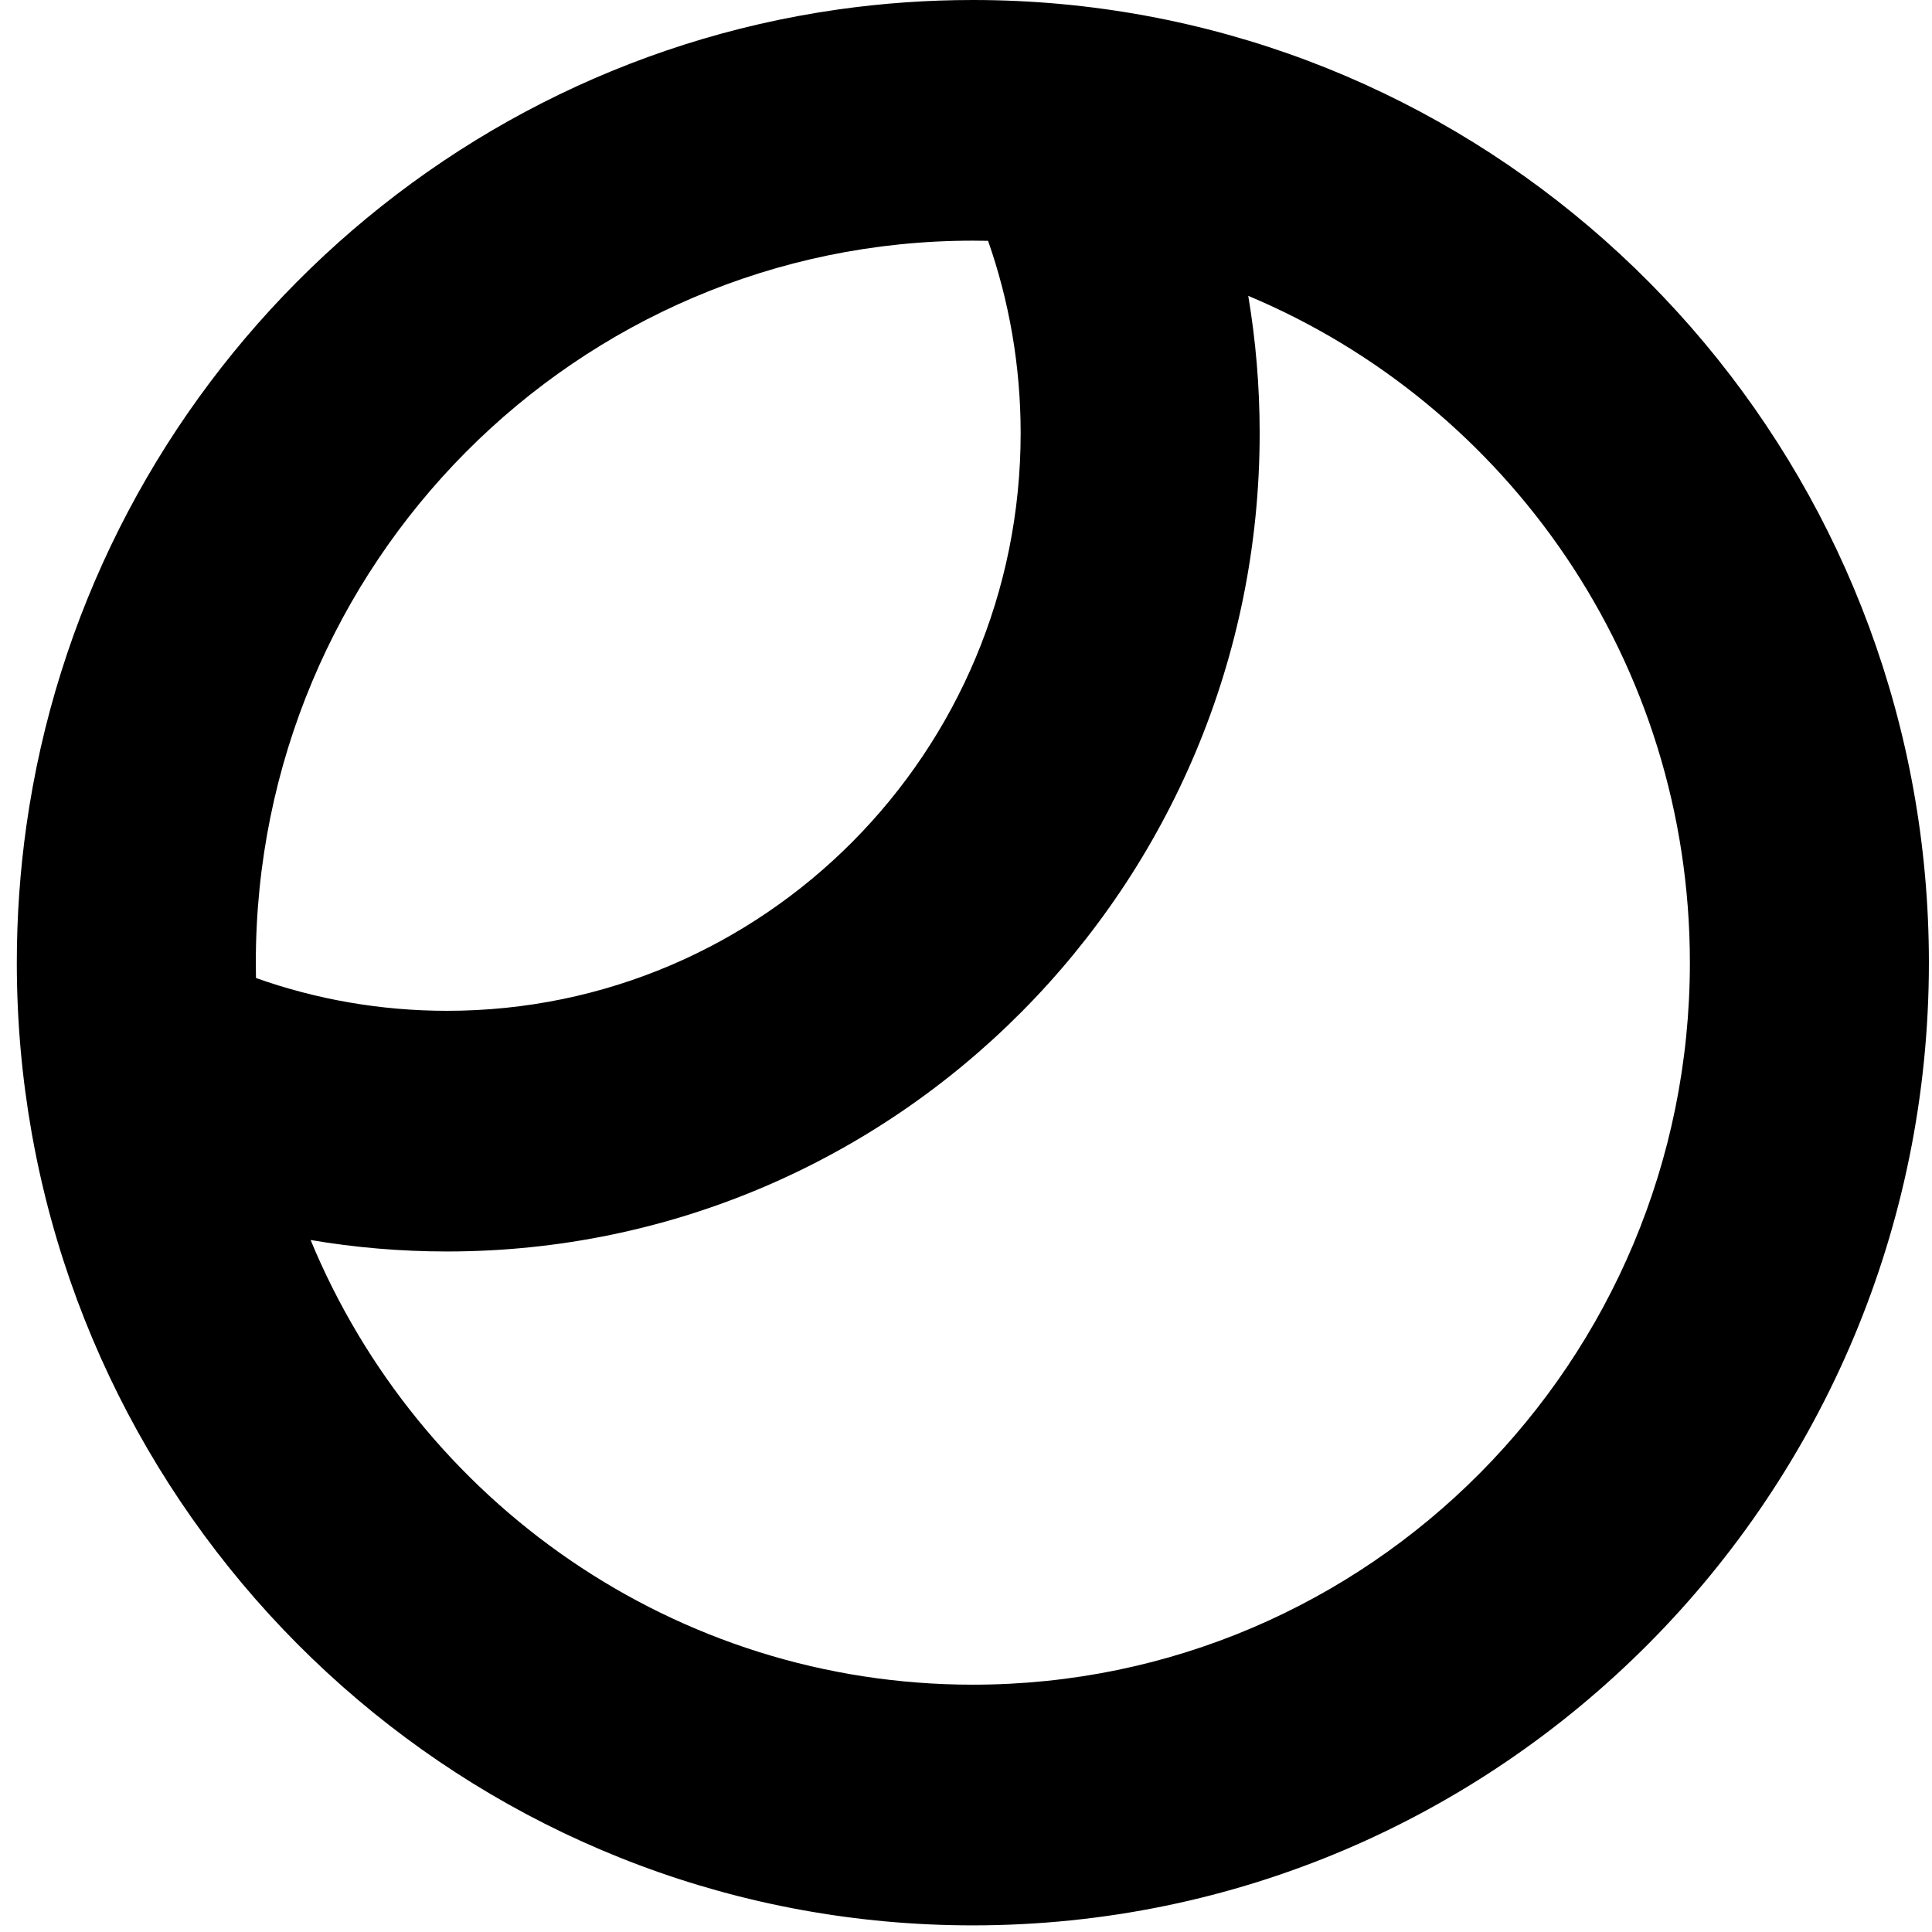
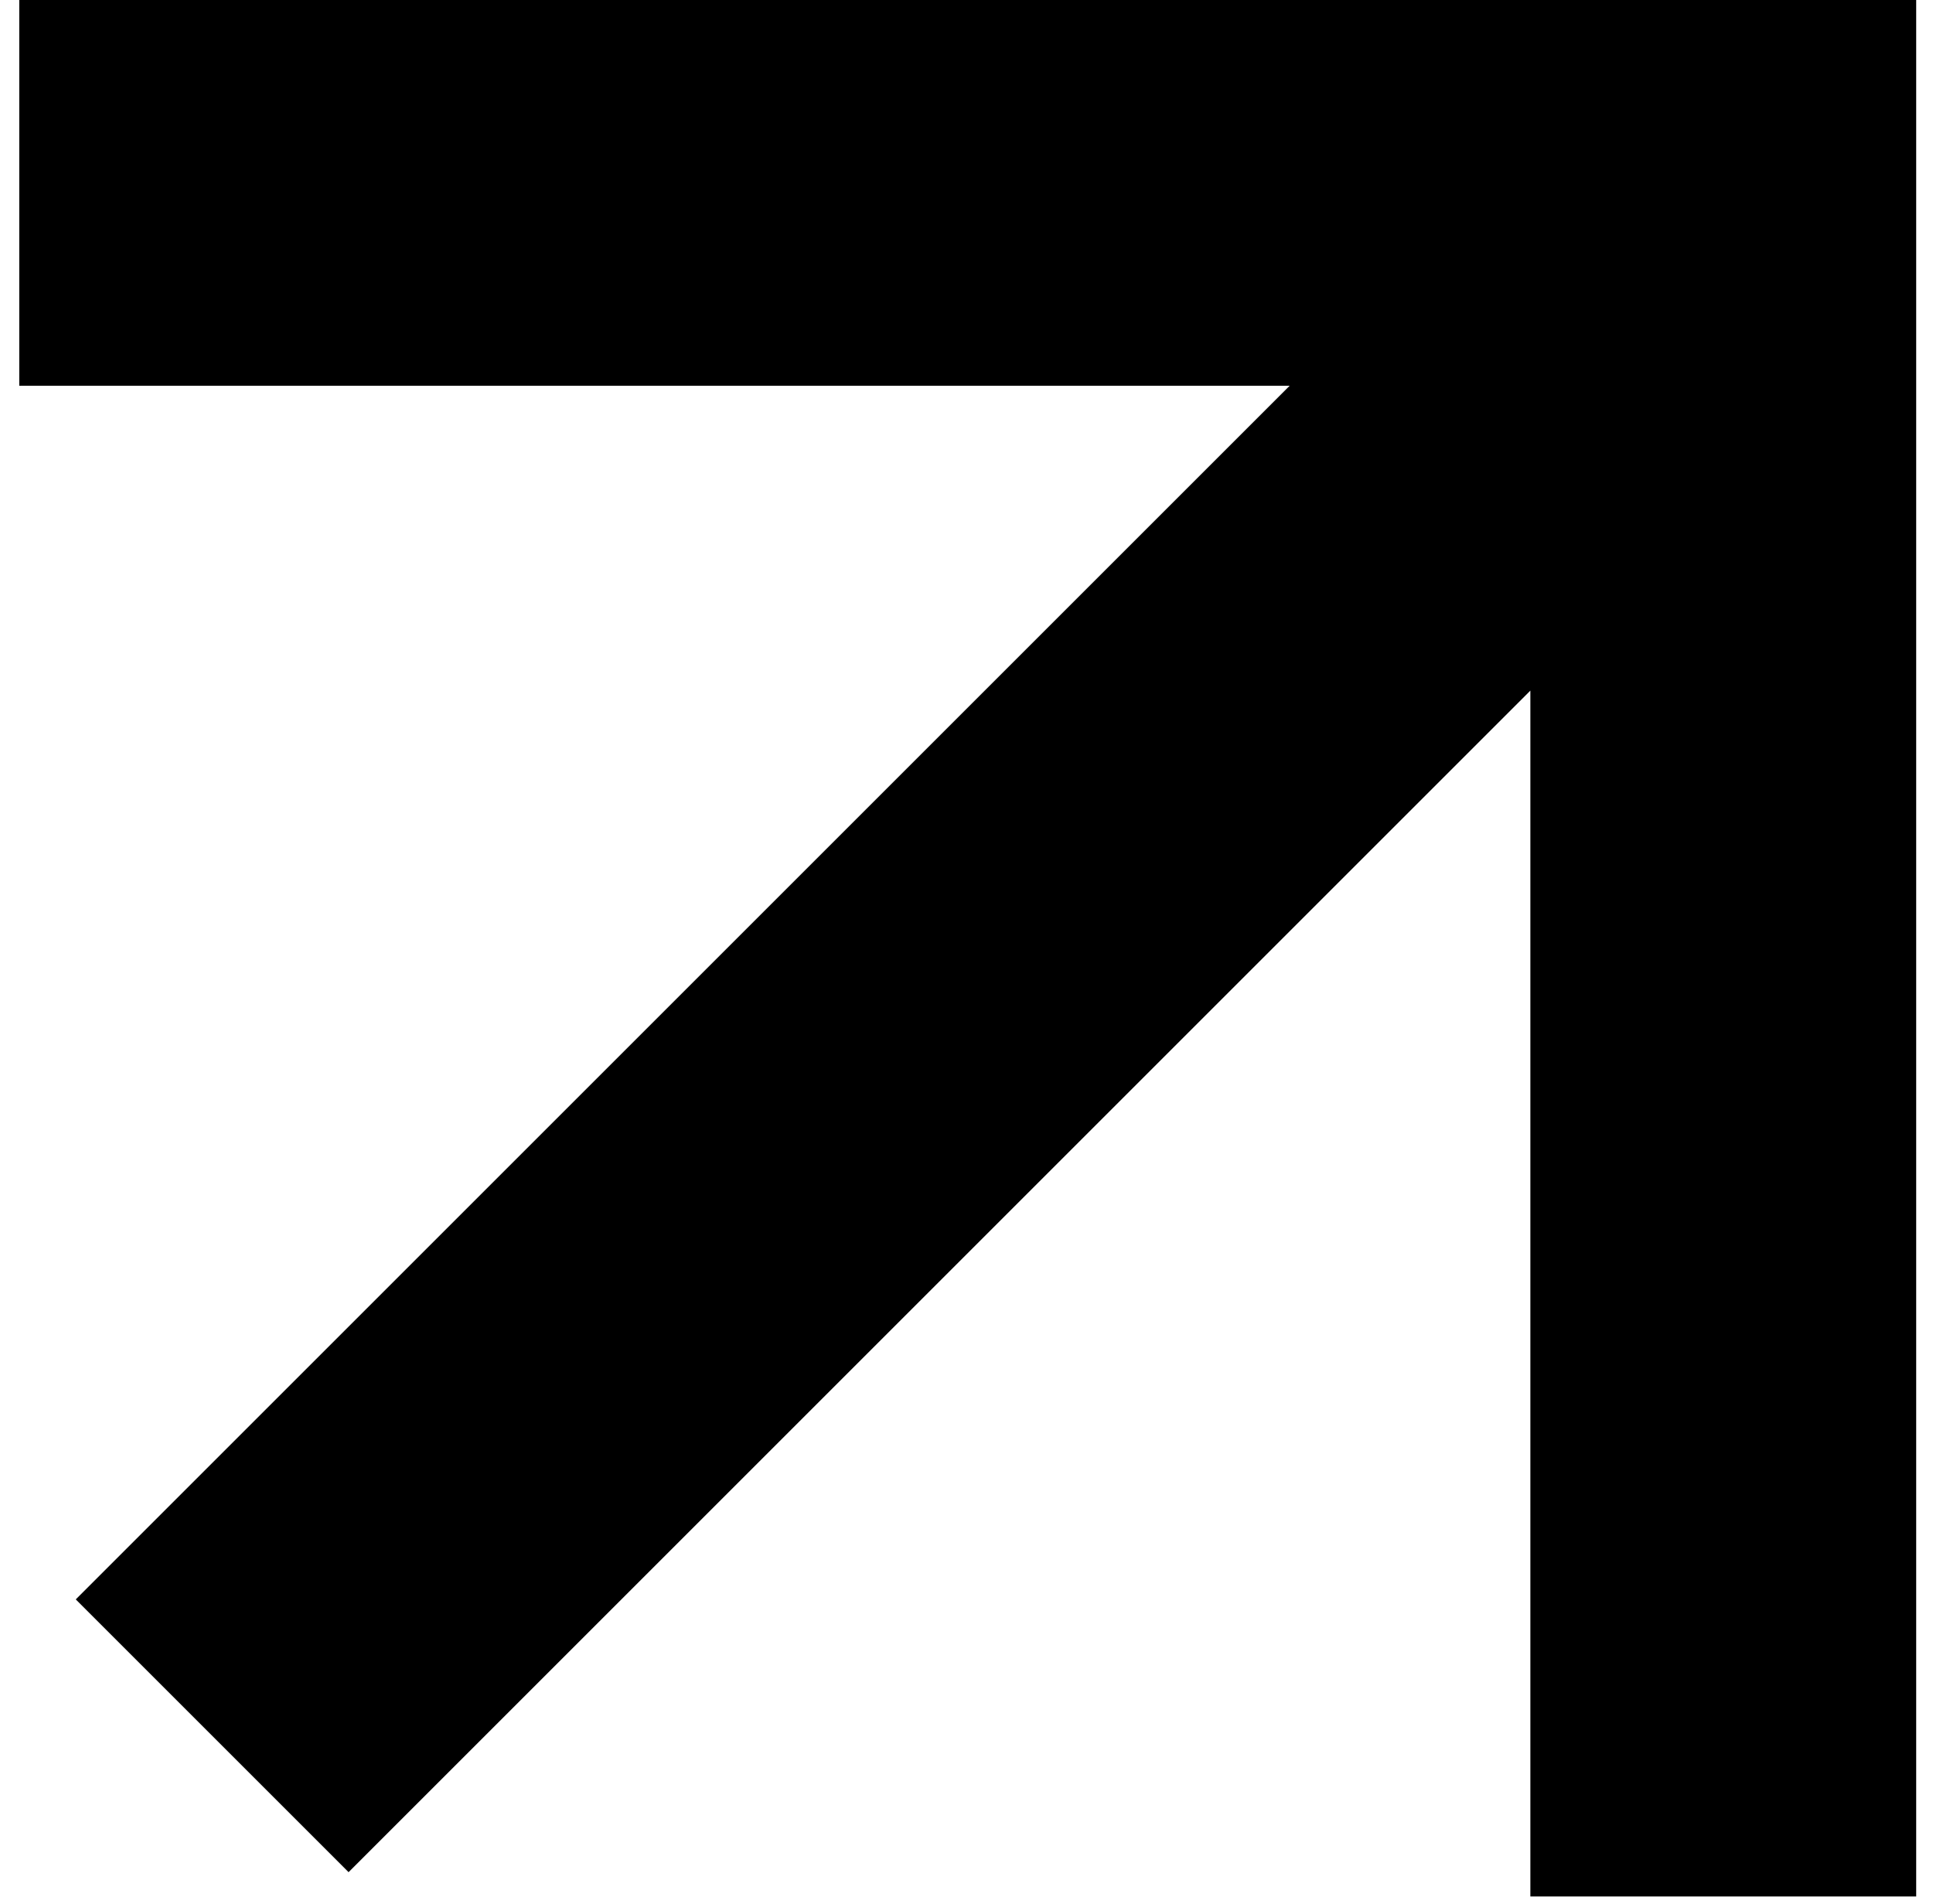
- <svg xmlns="http://www.w3.org/2000/svg" version="1.1" width="97" height="97">
-   <svg viewBox="0 0 97 97" fill="none" class="">
-     <path fill-rule="evenodd" clip-rule="evenodd" d="M96.844 48.333C96.844 75.027 75.353 96.667 48.844 96.667C25.305 96.667 5.723 79.605 1.63 57.093C1.618 57.025 1.606 56.957 1.593 56.889C1.101 54.112 0.844 51.253 0.844 48.333C0.844 46.002 1.008 43.71 1.324 41.467C4.318 20.268 20.972 3.499 42.025 0.484C42.06 0.479 42.095 0.474 42.131 0.469C44.325 0.16 46.566 0 48.844 0C51.814 0 54.722 0.272 57.543 0.792C79.9 4.913 96.844 24.631 96.844 48.333ZM84.844 48.333C84.844 68.354 68.726 84.583 48.844 84.583C33.861 84.583 21.016 75.367 15.595 62.257C17.822 62.636 20.11 62.833 22.444 62.833C44.977 62.833 63.244 44.44 63.244 21.75C63.244 19.4 63.048 17.096 62.671 14.854C75.691 20.312 84.844 33.247 84.844 48.333ZM49.608 12.091C50.667 15.113 51.244 18.363 51.244 21.75C51.244 37.766 38.349 50.75 22.444 50.75C19.081 50.75 15.852 50.169 12.852 49.103C12.846 48.847 12.844 48.59 12.844 48.333C12.844 28.313 28.961 12.083 48.844 12.083C49.099 12.083 49.354 12.086 49.608 12.091Z" fill="currentColor" />
+ <svg xmlns="http://www.w3.org/2000/svg" version="1.1" width="66" height="65">
+   <svg viewBox="0 0 66 65" fill="none" class="">
+     <path fill-rule="evenodd" clip-rule="evenodd" d="M44.035 13.173H0.658V0H65.426V64.767H52.253V23.585L11.902 63.936L2.587 54.621L44.035 13.173Z" fill="currentColor" />
  </svg>
  <style>@media (prefers-color-scheme: light) { :root { filter: none; } }
</style>
</svg>
